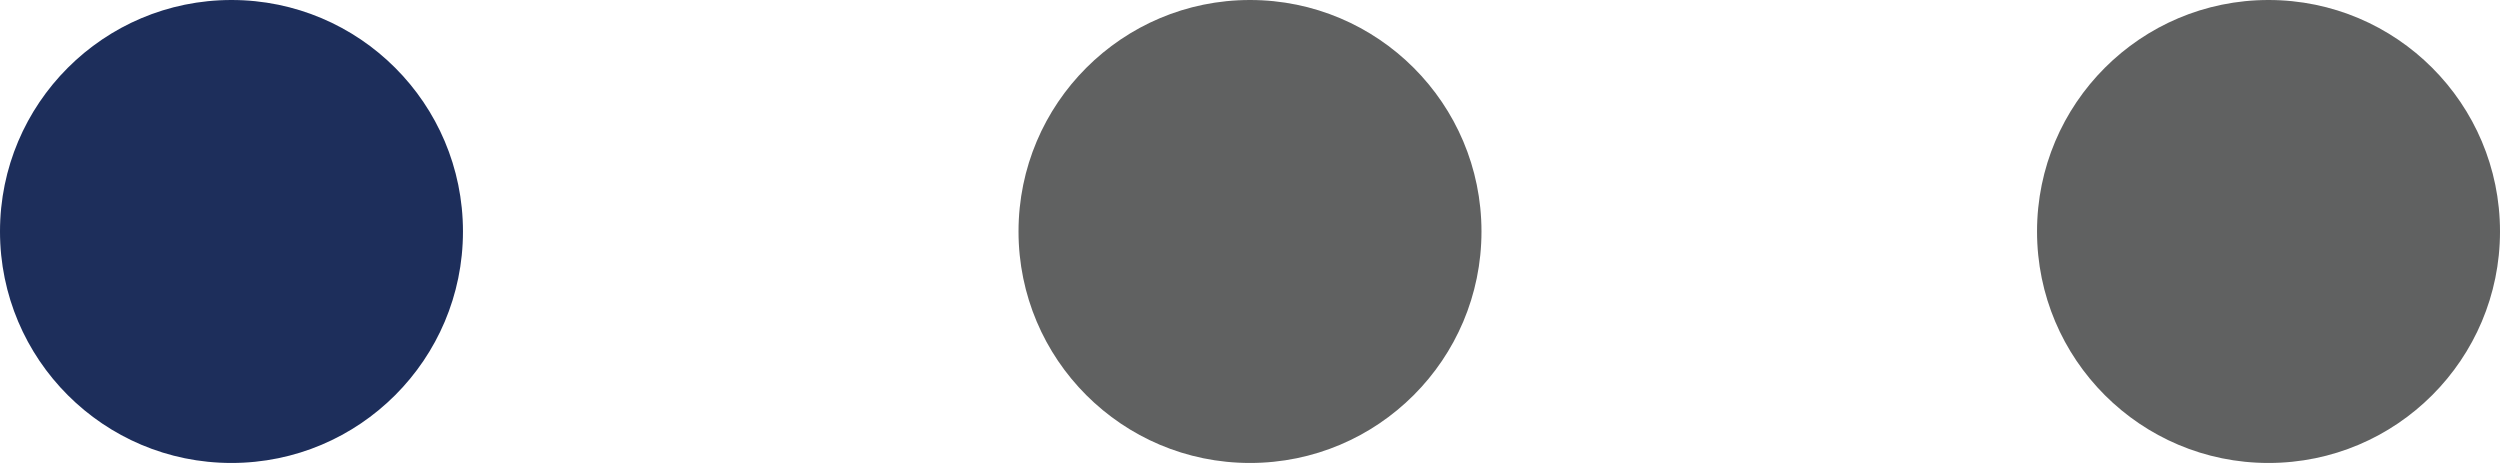
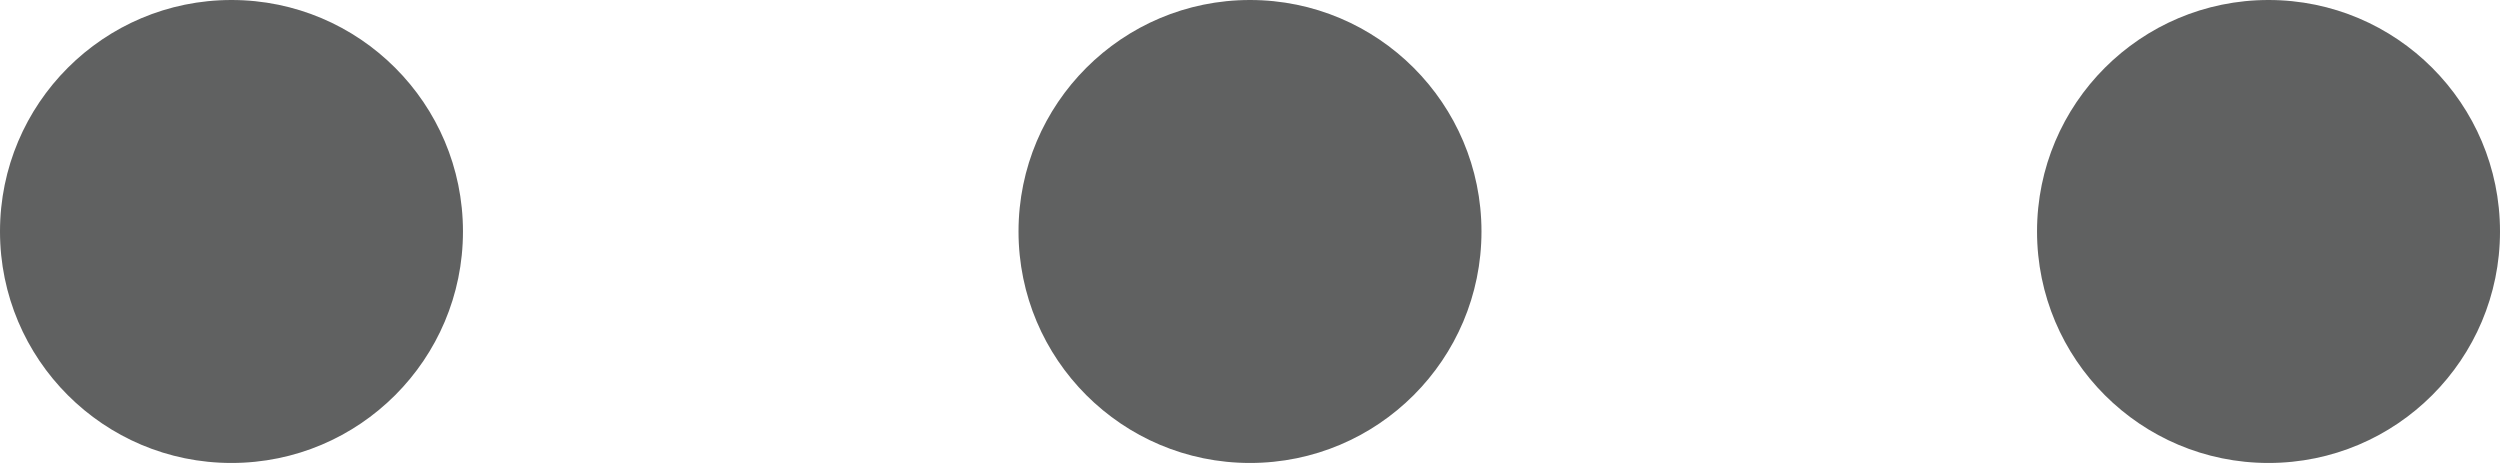
- <svg xmlns="http://www.w3.org/2000/svg" version="1.1" id="Layer_1" x="0px" y="0px" viewBox="0 0 27 5" style="enable-background: new 0 0 27 5;" xml:space="preserve">
+ <svg xmlns="http://www.w3.org/2000/svg" version="1.1" id="Layer_1" x="0px" y="0px" viewBox="0 0 27 5" style="enable-background:new 0 0 27 5;" xml:space="preserve">
  <style type="text/css">
-   .st0 {
-     fill: #606161;
-   }
+   .st0{fill:#606161;}
</style>
-   <circle fill="#1d2e5b" cx="2.5" cy="2.5" r="2.5" />
+   <circle class="st0" cx="2.5" cy="2.5" r="2.5" />
  <circle class="st0" cx="13.5" cy="2.5" r="2.5" />
  <circle class="st0" cx="24.5" cy="2.5" r="2.5" />
</svg>
